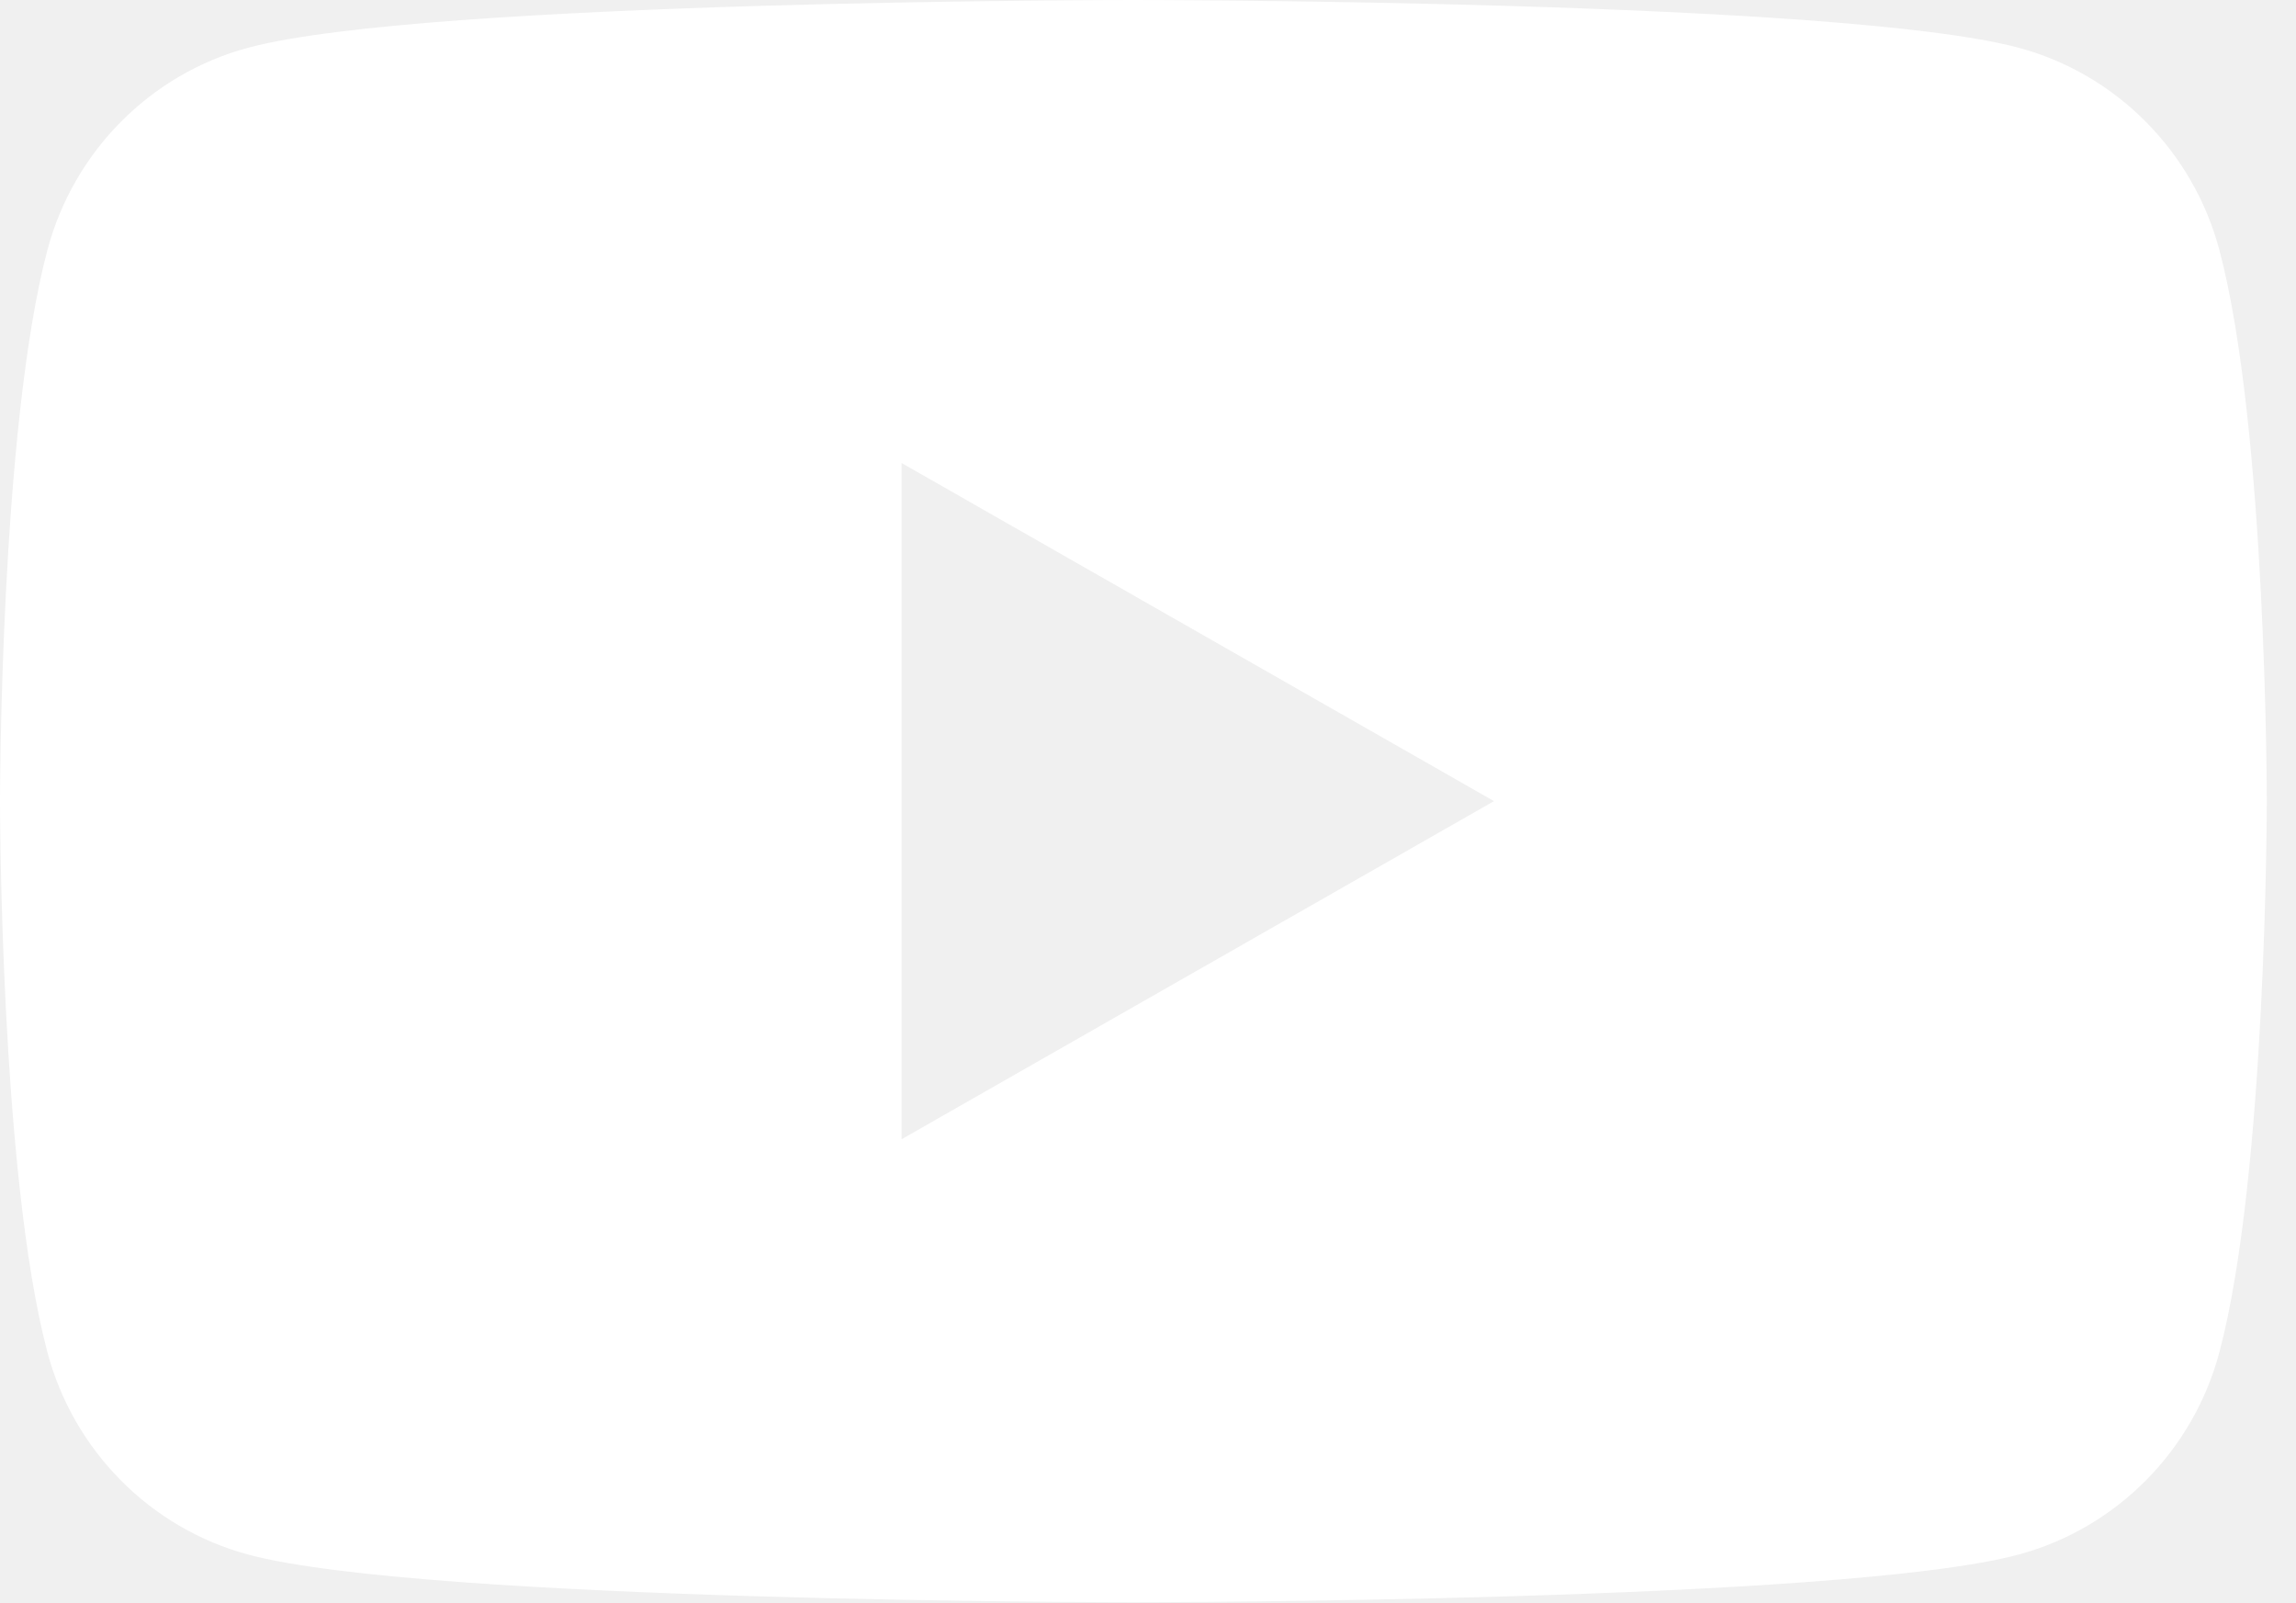
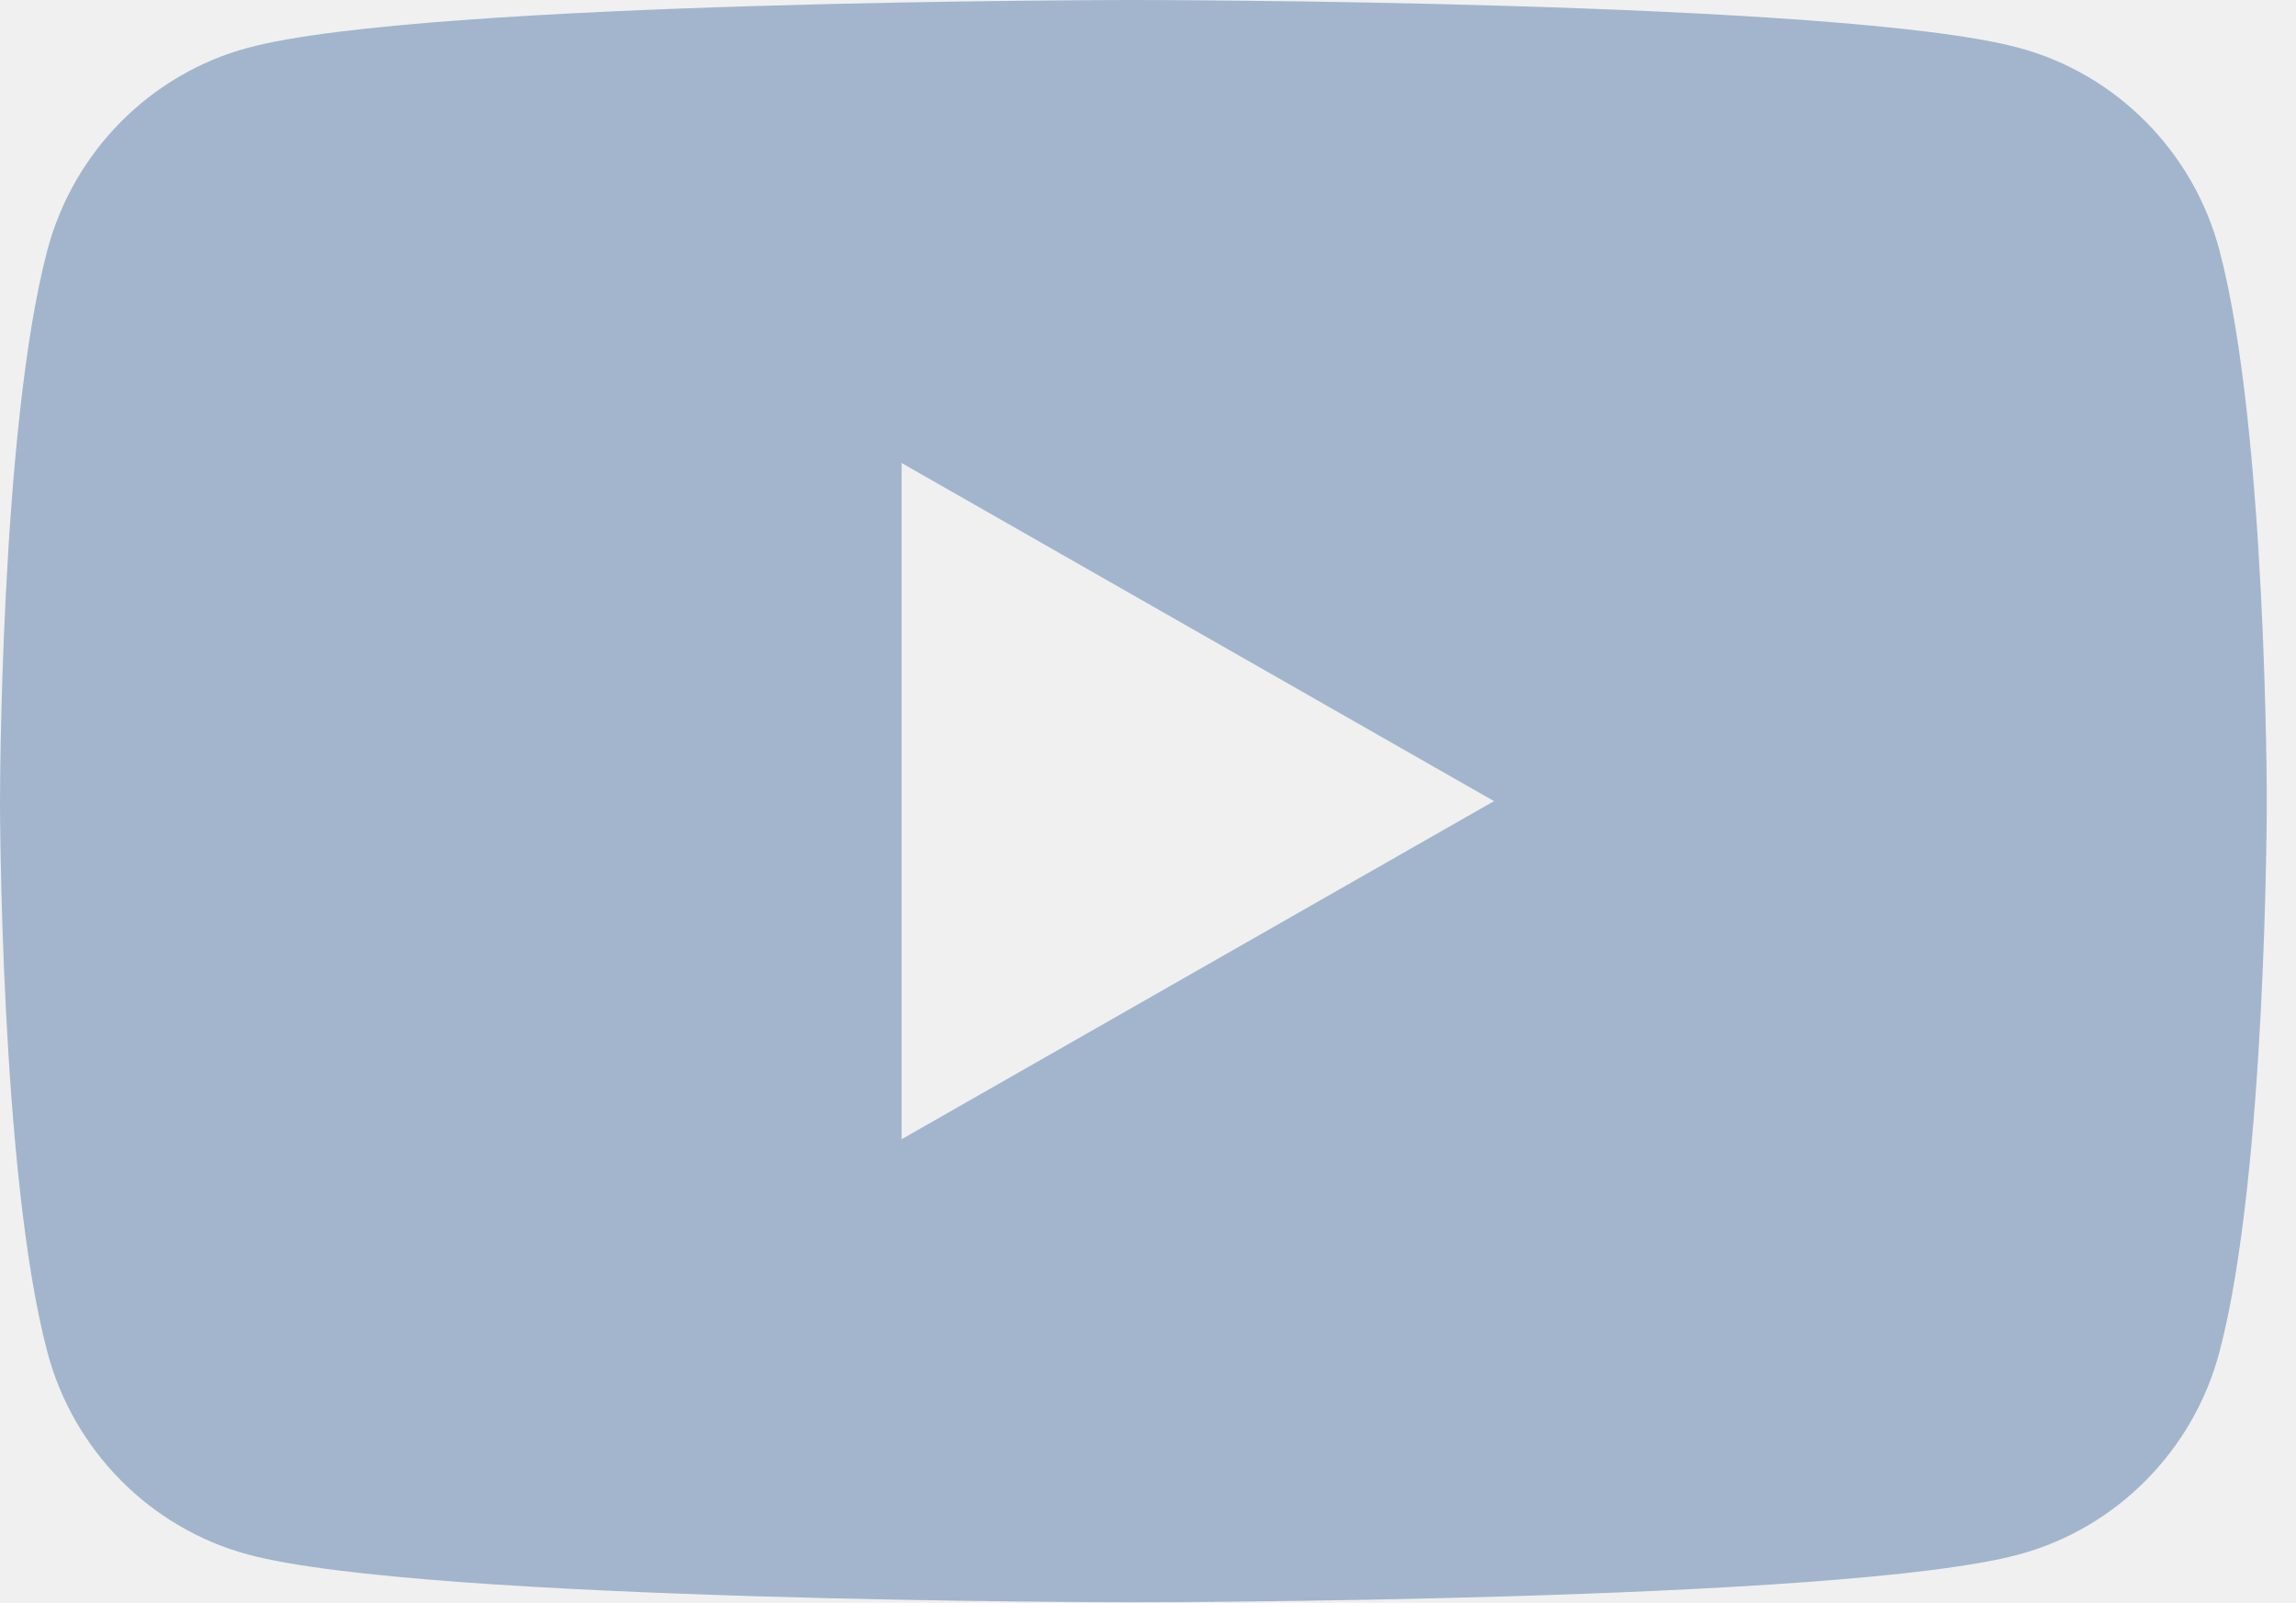
<svg xmlns="http://www.w3.org/2000/svg" width="43" height="30" viewBox="0 0 43 30" preserveAspectRatio="xMidYMid meet" fill="none">
-   <path fill-rule="evenodd" clip-rule="evenodd" d="M16.885 21.331V8.669L27.98 15L16.885 21.331ZM41.566 4.685C41.078 2.841 39.639 1.388 37.812 0.896C34.502 0 21.226 0 21.226 0C21.226 0 7.951 0 4.64 0.896C2.814 1.388 1.375 2.841 0.887 4.685C0 8.027 0 15 0 15C0 15 0 21.973 0.887 25.315C1.375 27.159 2.814 28.611 4.64 29.105C7.951 30 21.226 30 21.226 30C21.226 30 34.502 30 37.812 29.105C39.639 28.611 41.078 27.159 41.566 25.315C42.453 21.973 42.453 15 42.453 15C42.453 15 42.453 8.027 41.566 4.685Z" fill="#fff" />
+   <path fill-rule="evenodd" clip-rule="evenodd" d="M16.885 21.331V8.669L27.98 15L16.885 21.331ZM41.566 4.685C41.078 2.841 39.639 1.388 37.812 0.896C34.502 0 21.226 0 21.226 0C21.226 0 7.951 0 4.64 0.896C2.814 1.388 1.375 2.841 0.887 4.685C0 8.027 0 15 0 15C0 15 0 21.973 0.887 25.315C1.375 27.159 2.814 28.611 4.64 29.105C7.951 30 21.226 30 21.226 30C21.226 30 34.502 30 37.812 29.105C39.639 28.611 41.078 27.159 41.566 25.315C42.453 21.973 42.453 15 42.453 15C42.453 15 42.453 8.027 41.566 4.685Z" fill="#A2B5CD" />
</svg>
